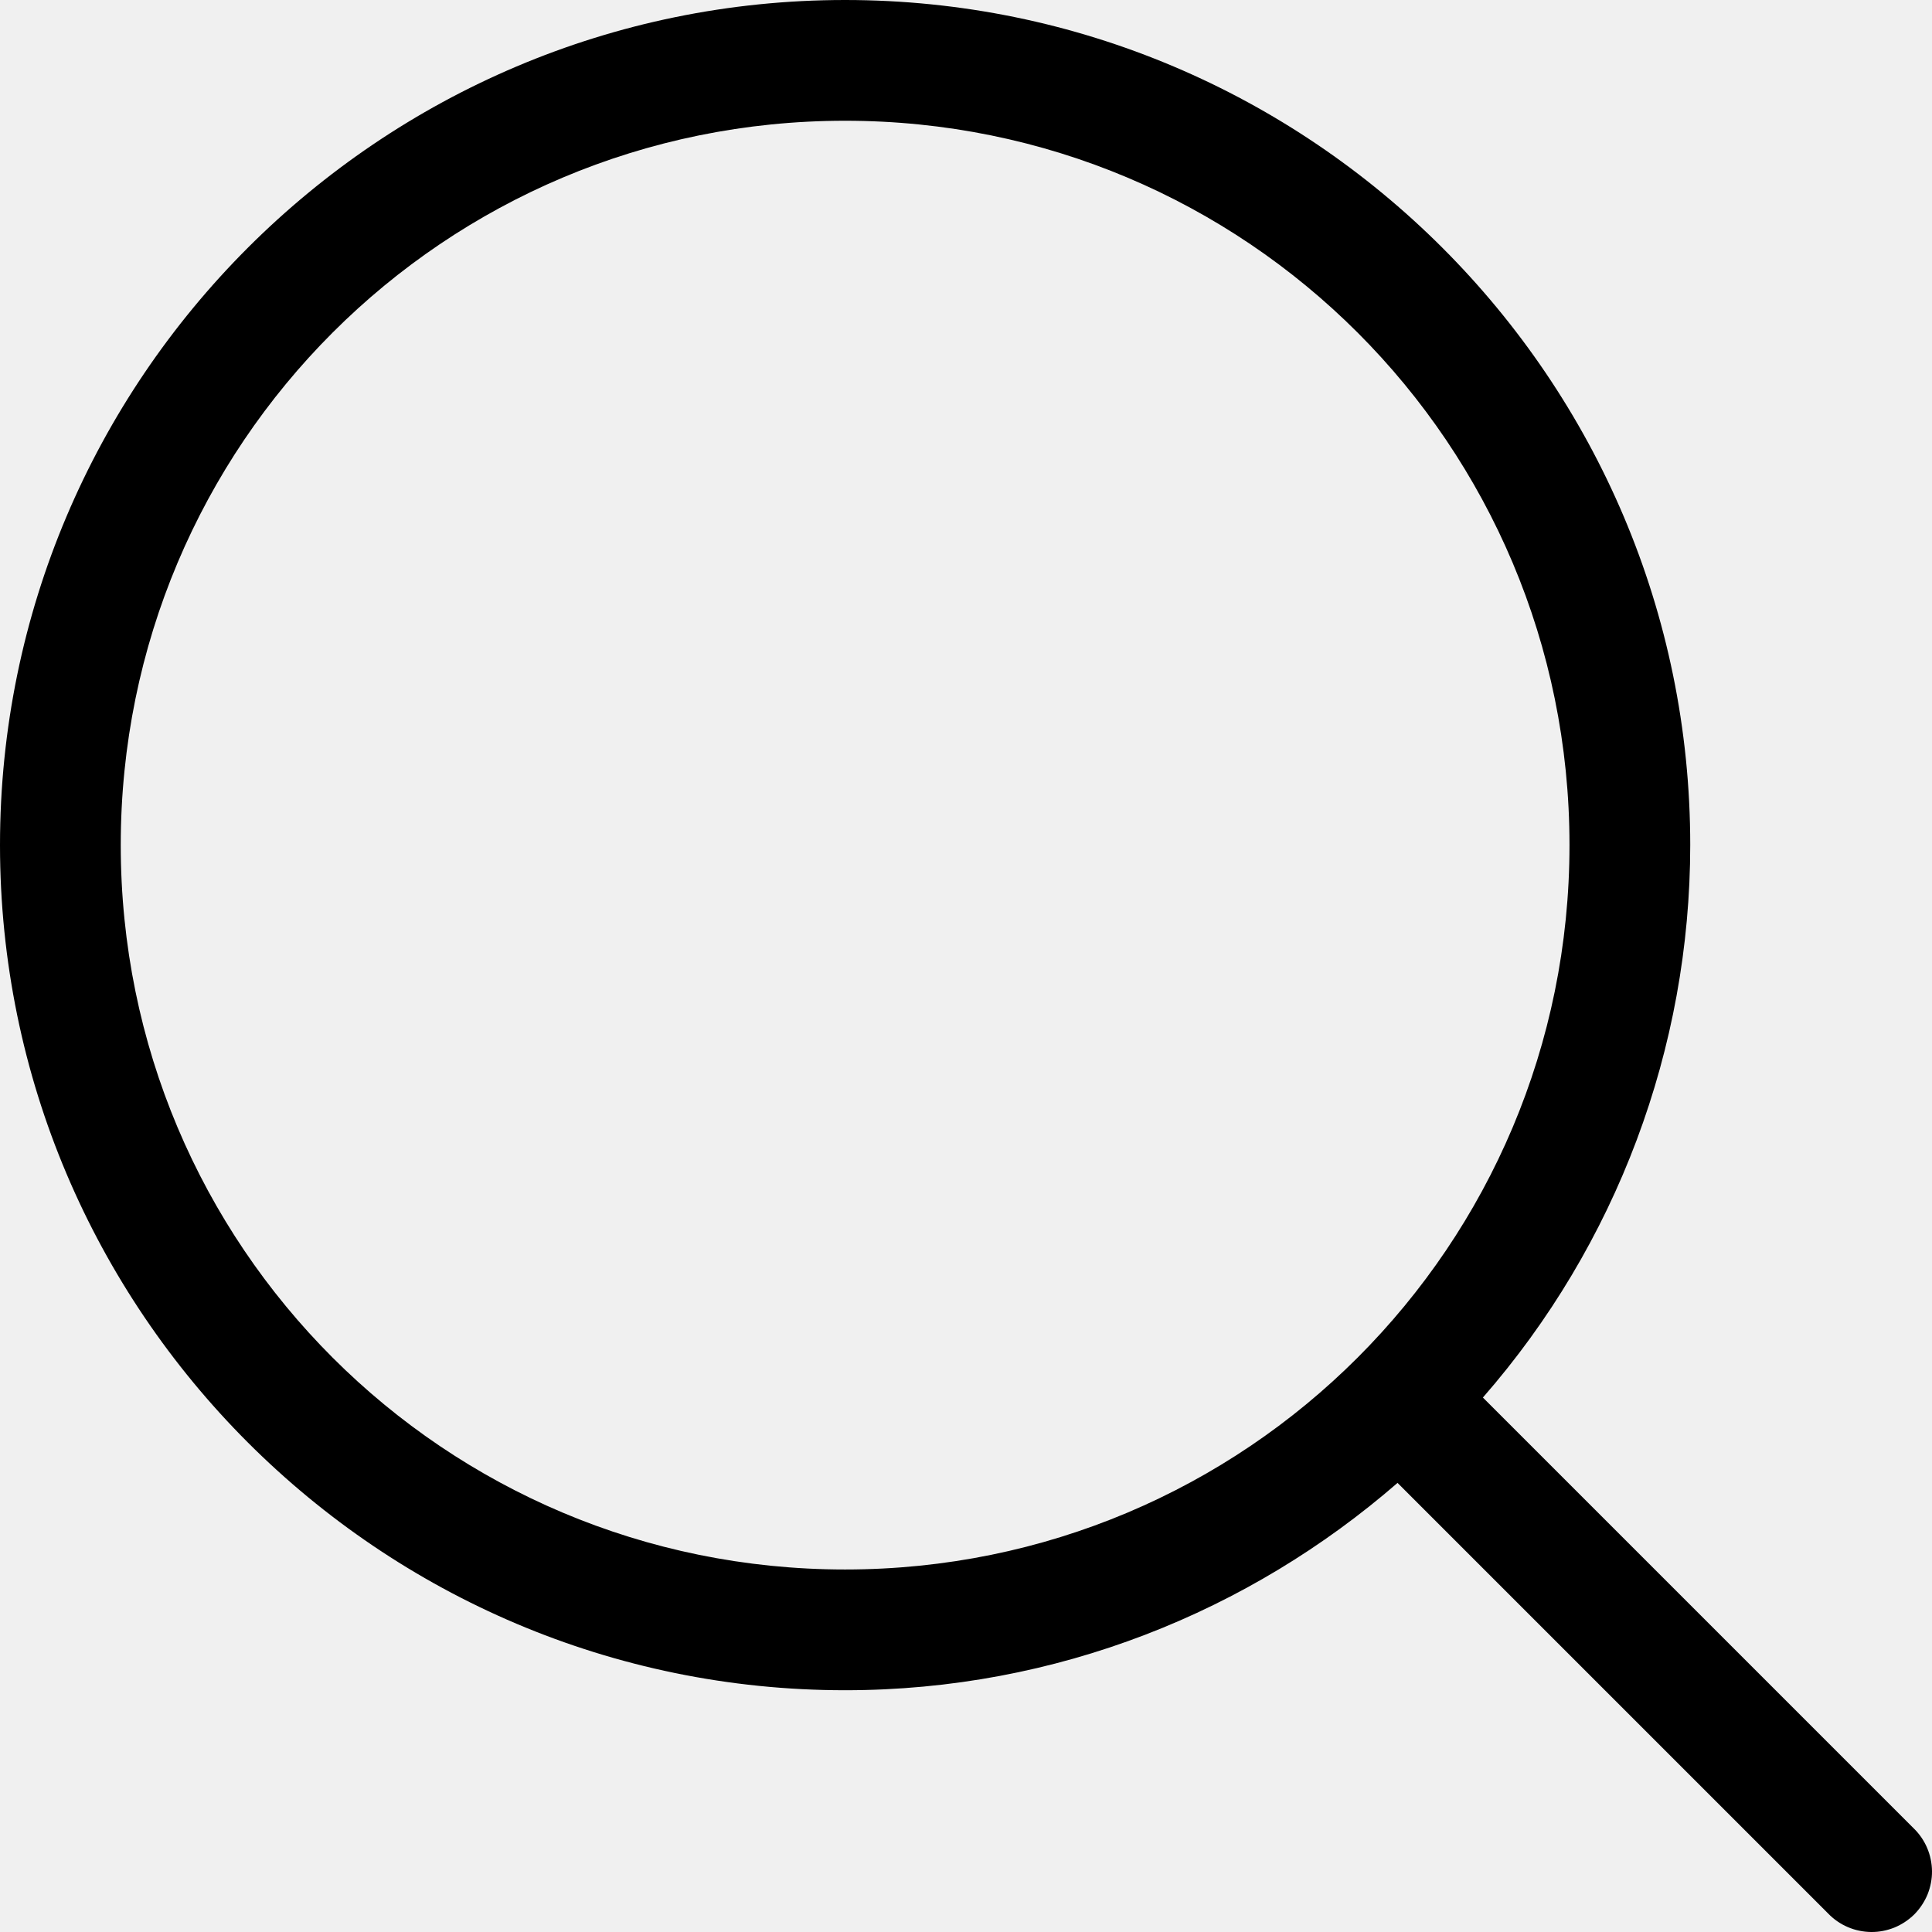
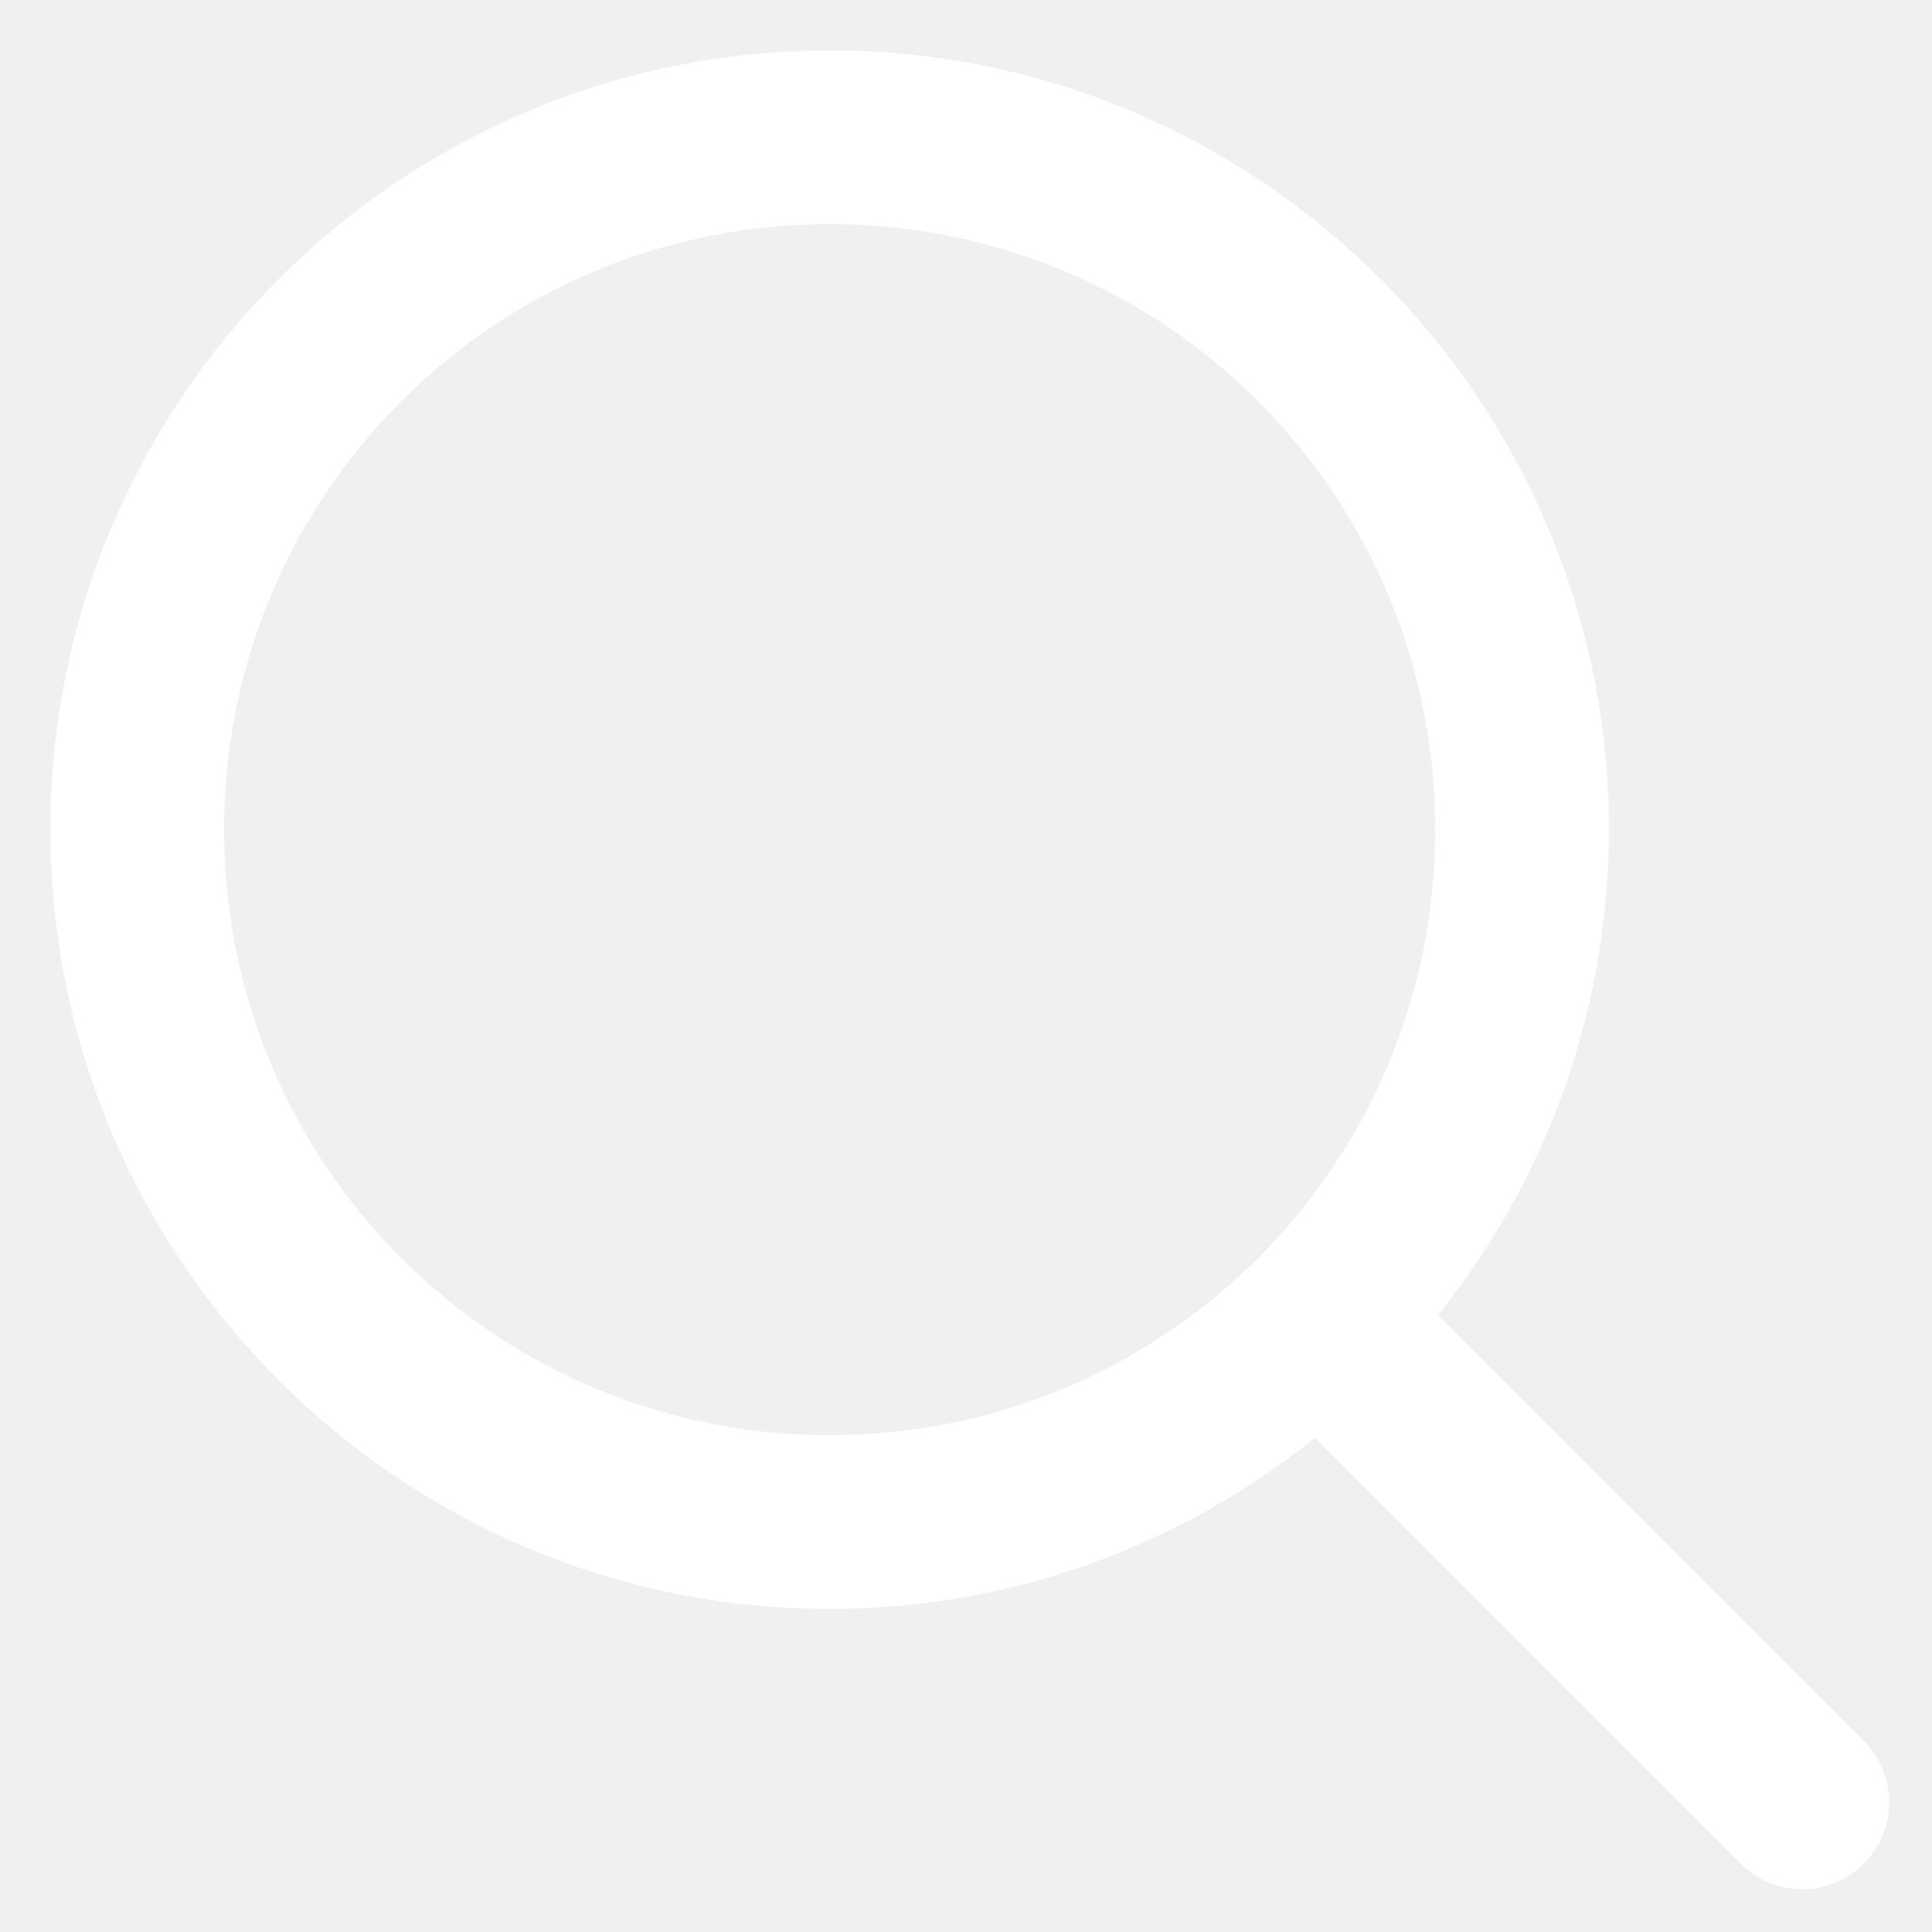
- <svg xmlns="http://www.w3.org/2000/svg" width="22" height="22" viewBox="0 0 22 22" fill="none">
-   <path d="M9.623 0C4.317 0 0 4.317 0 9.623C0 14.93 4.317 19.247 9.623 19.247C12.029 19.247 14.226 18.352 15.914 16.886L20.818 21.79C20.882 21.856 20.957 21.908 21.041 21.944C21.125 21.98 21.215 21.999 21.307 22C21.398 22.001 21.488 21.983 21.573 21.949C21.657 21.914 21.734 21.863 21.799 21.799C21.863 21.734 21.914 21.657 21.949 21.573C21.983 21.488 22.001 21.398 22 21.307C21.999 21.215 21.98 21.125 21.944 21.041C21.908 20.957 21.856 20.882 21.79 20.818L16.886 15.914C18.408 14.172 19.246 11.937 19.247 9.623C19.247 4.317 14.93 0 9.623 0ZM9.623 1.375C14.188 1.375 17.872 5.059 17.872 9.623C17.872 14.188 14.188 17.872 9.623 17.872C5.059 17.872 1.375 14.188 1.375 9.623C1.375 5.059 5.059 1.375 9.623 1.375Z" fill="black" />
+ <svg xmlns="http://www.w3.org/2000/svg" width="23" height="23" viewBox="0 0 23 23" fill="none">
+   <path d="M9.877 1C4.982 1 1 4.982 1 9.877C1 14.772 4.982 18.754 9.877 18.754C12.096 18.754 14.123 17.928 15.68 16.576L21 21.897C21.058 21.957 21.128 22.005 21.206 22.039C21.283 22.072 21.366 22.089 21.451 22.09C21.535 22.091 21.618 22.075 21.696 22.043C21.774 22.011 21.845 21.964 21.904 21.904C21.964 21.845 22.011 21.774 22.043 21.696C22.075 21.618 22.091 21.535 22.09 21.451C22.089 21.366 22.072 21.283 22.039 21.206C22.005 21.128 21.957 21.058 21.897 21L16.576 15.68C17.98 14.072 18.753 12.011 18.754 9.877C18.754 4.982 14.772 1 9.877 1ZM9.877 2.268C14.087 2.268 17.486 5.667 17.486 9.877C17.486 14.087 14.087 17.486 9.877 17.486C5.667 17.486 2.268 14.087 2.268 9.877C2.268 5.667 5.667 2.268 9.877 2.268Z" fill="white" stroke="white" stroke-width="0.8" />
</svg>
